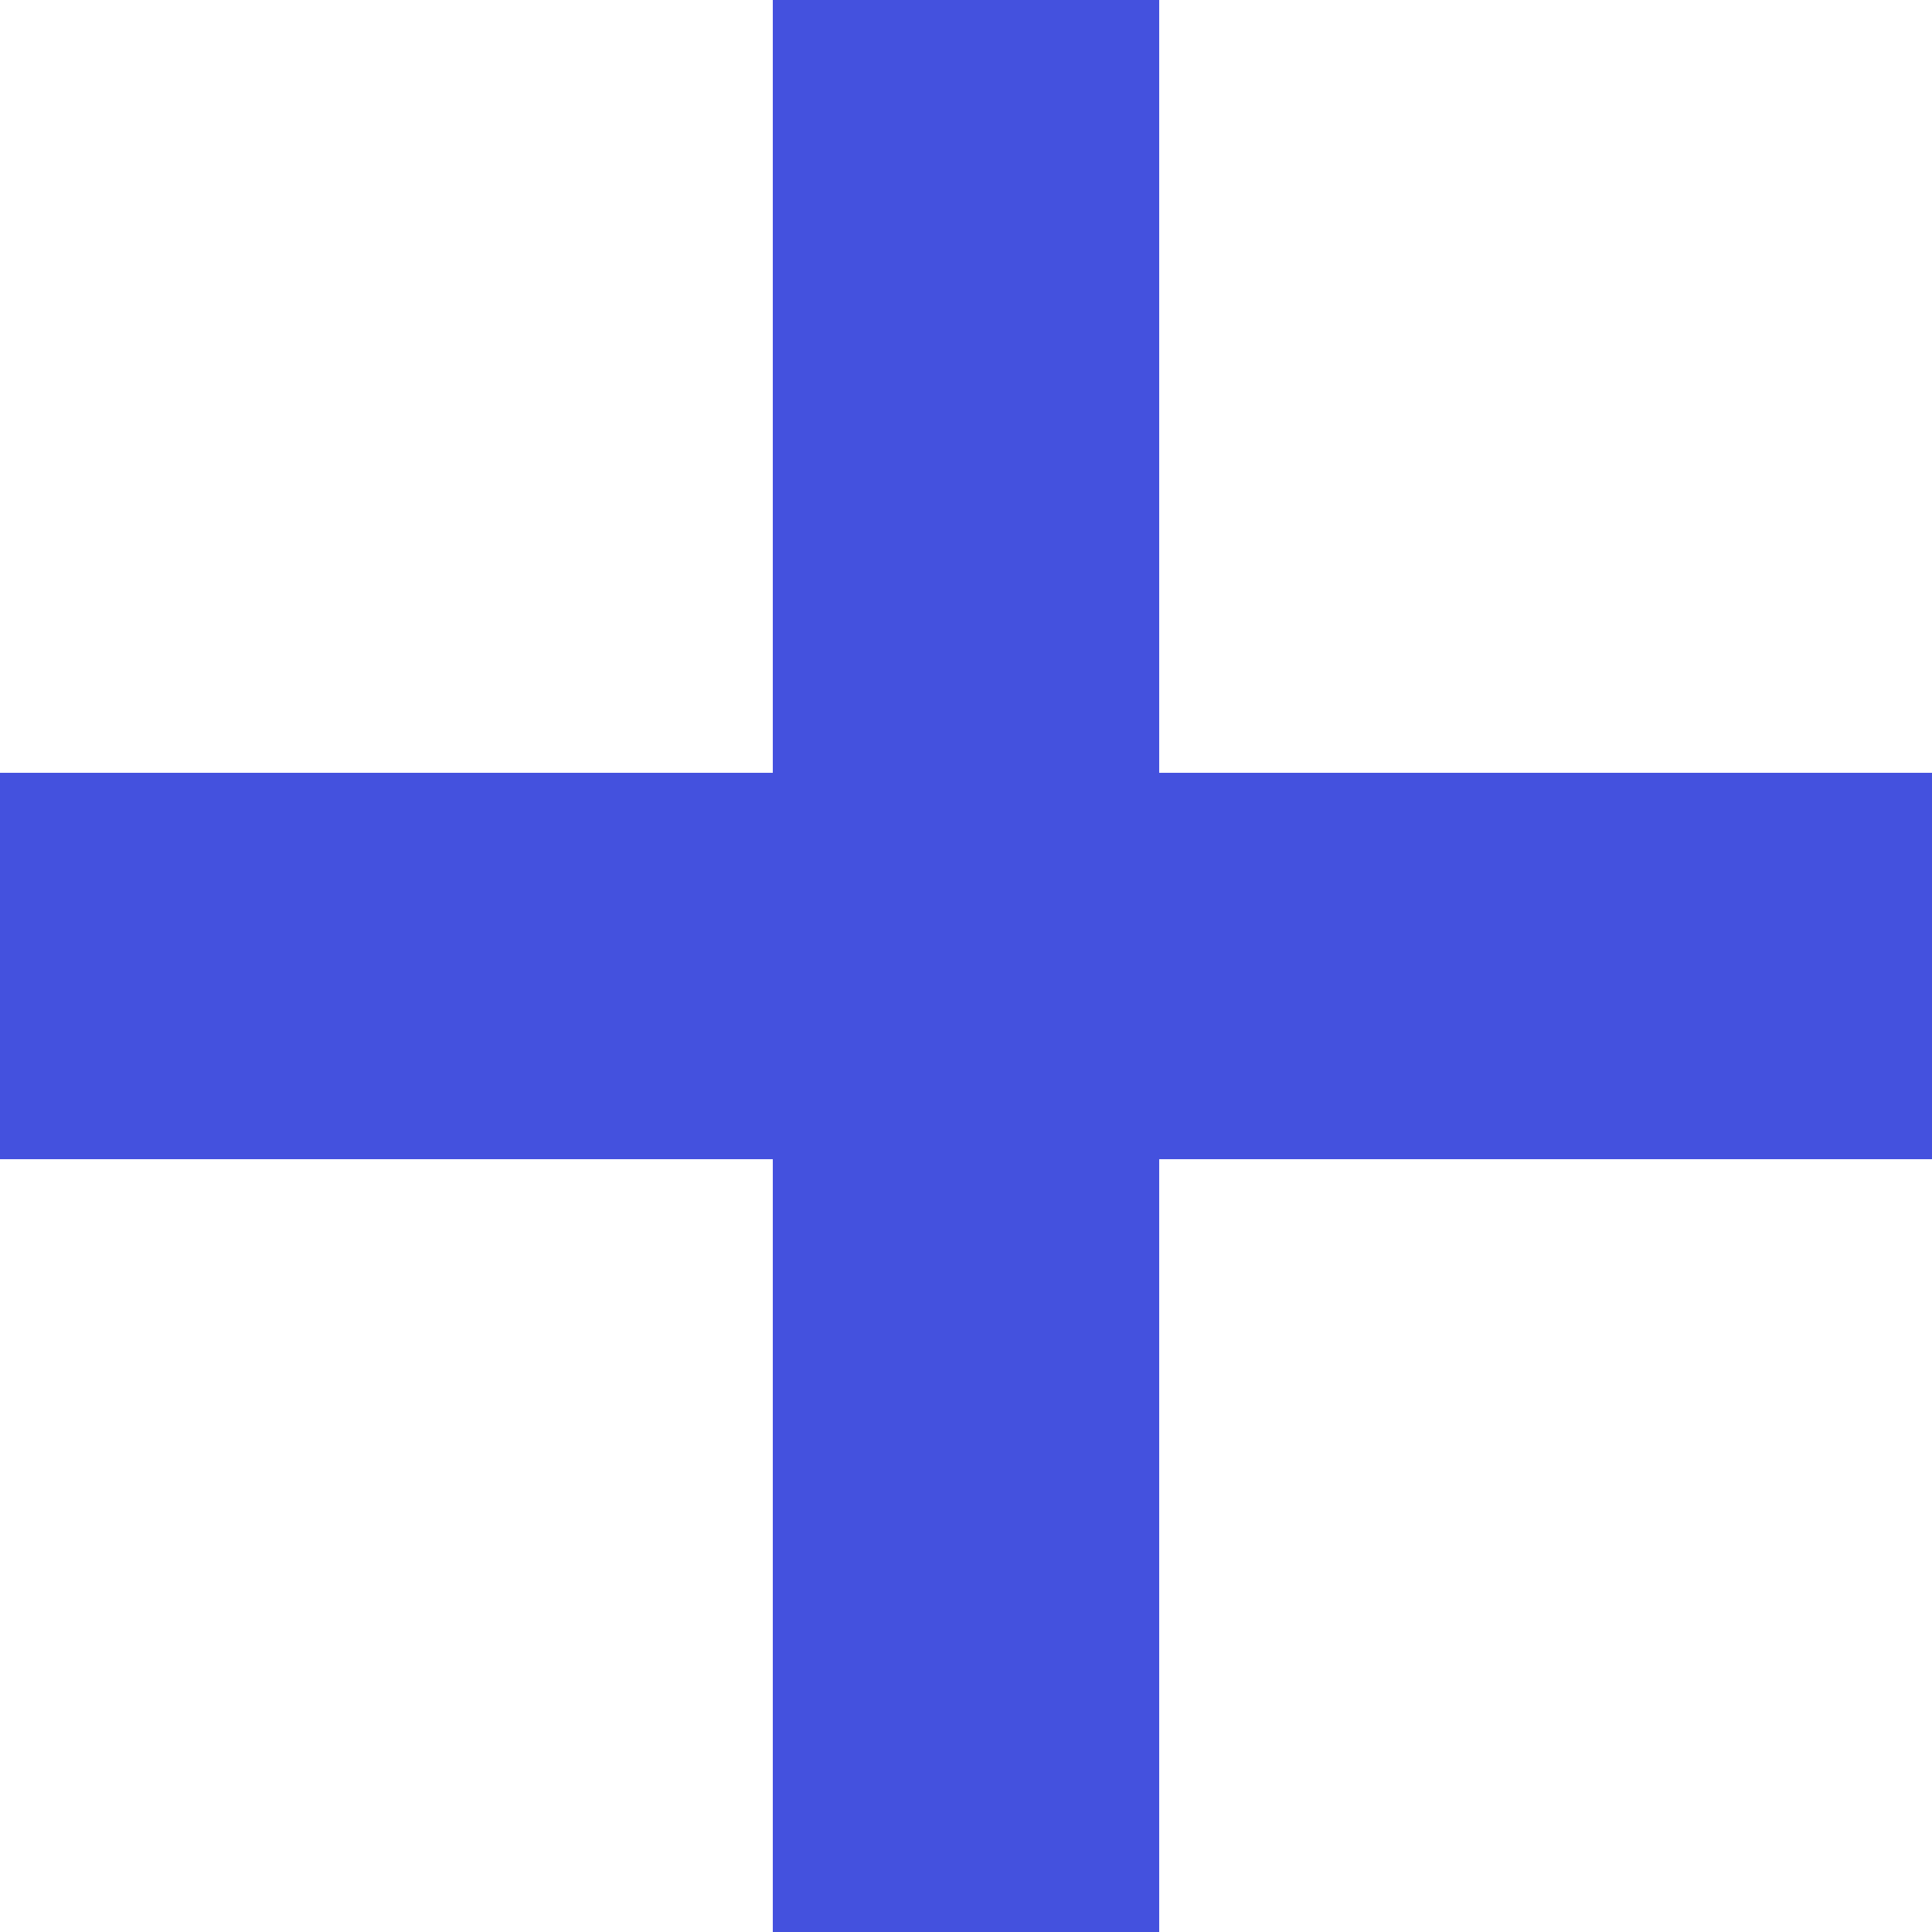
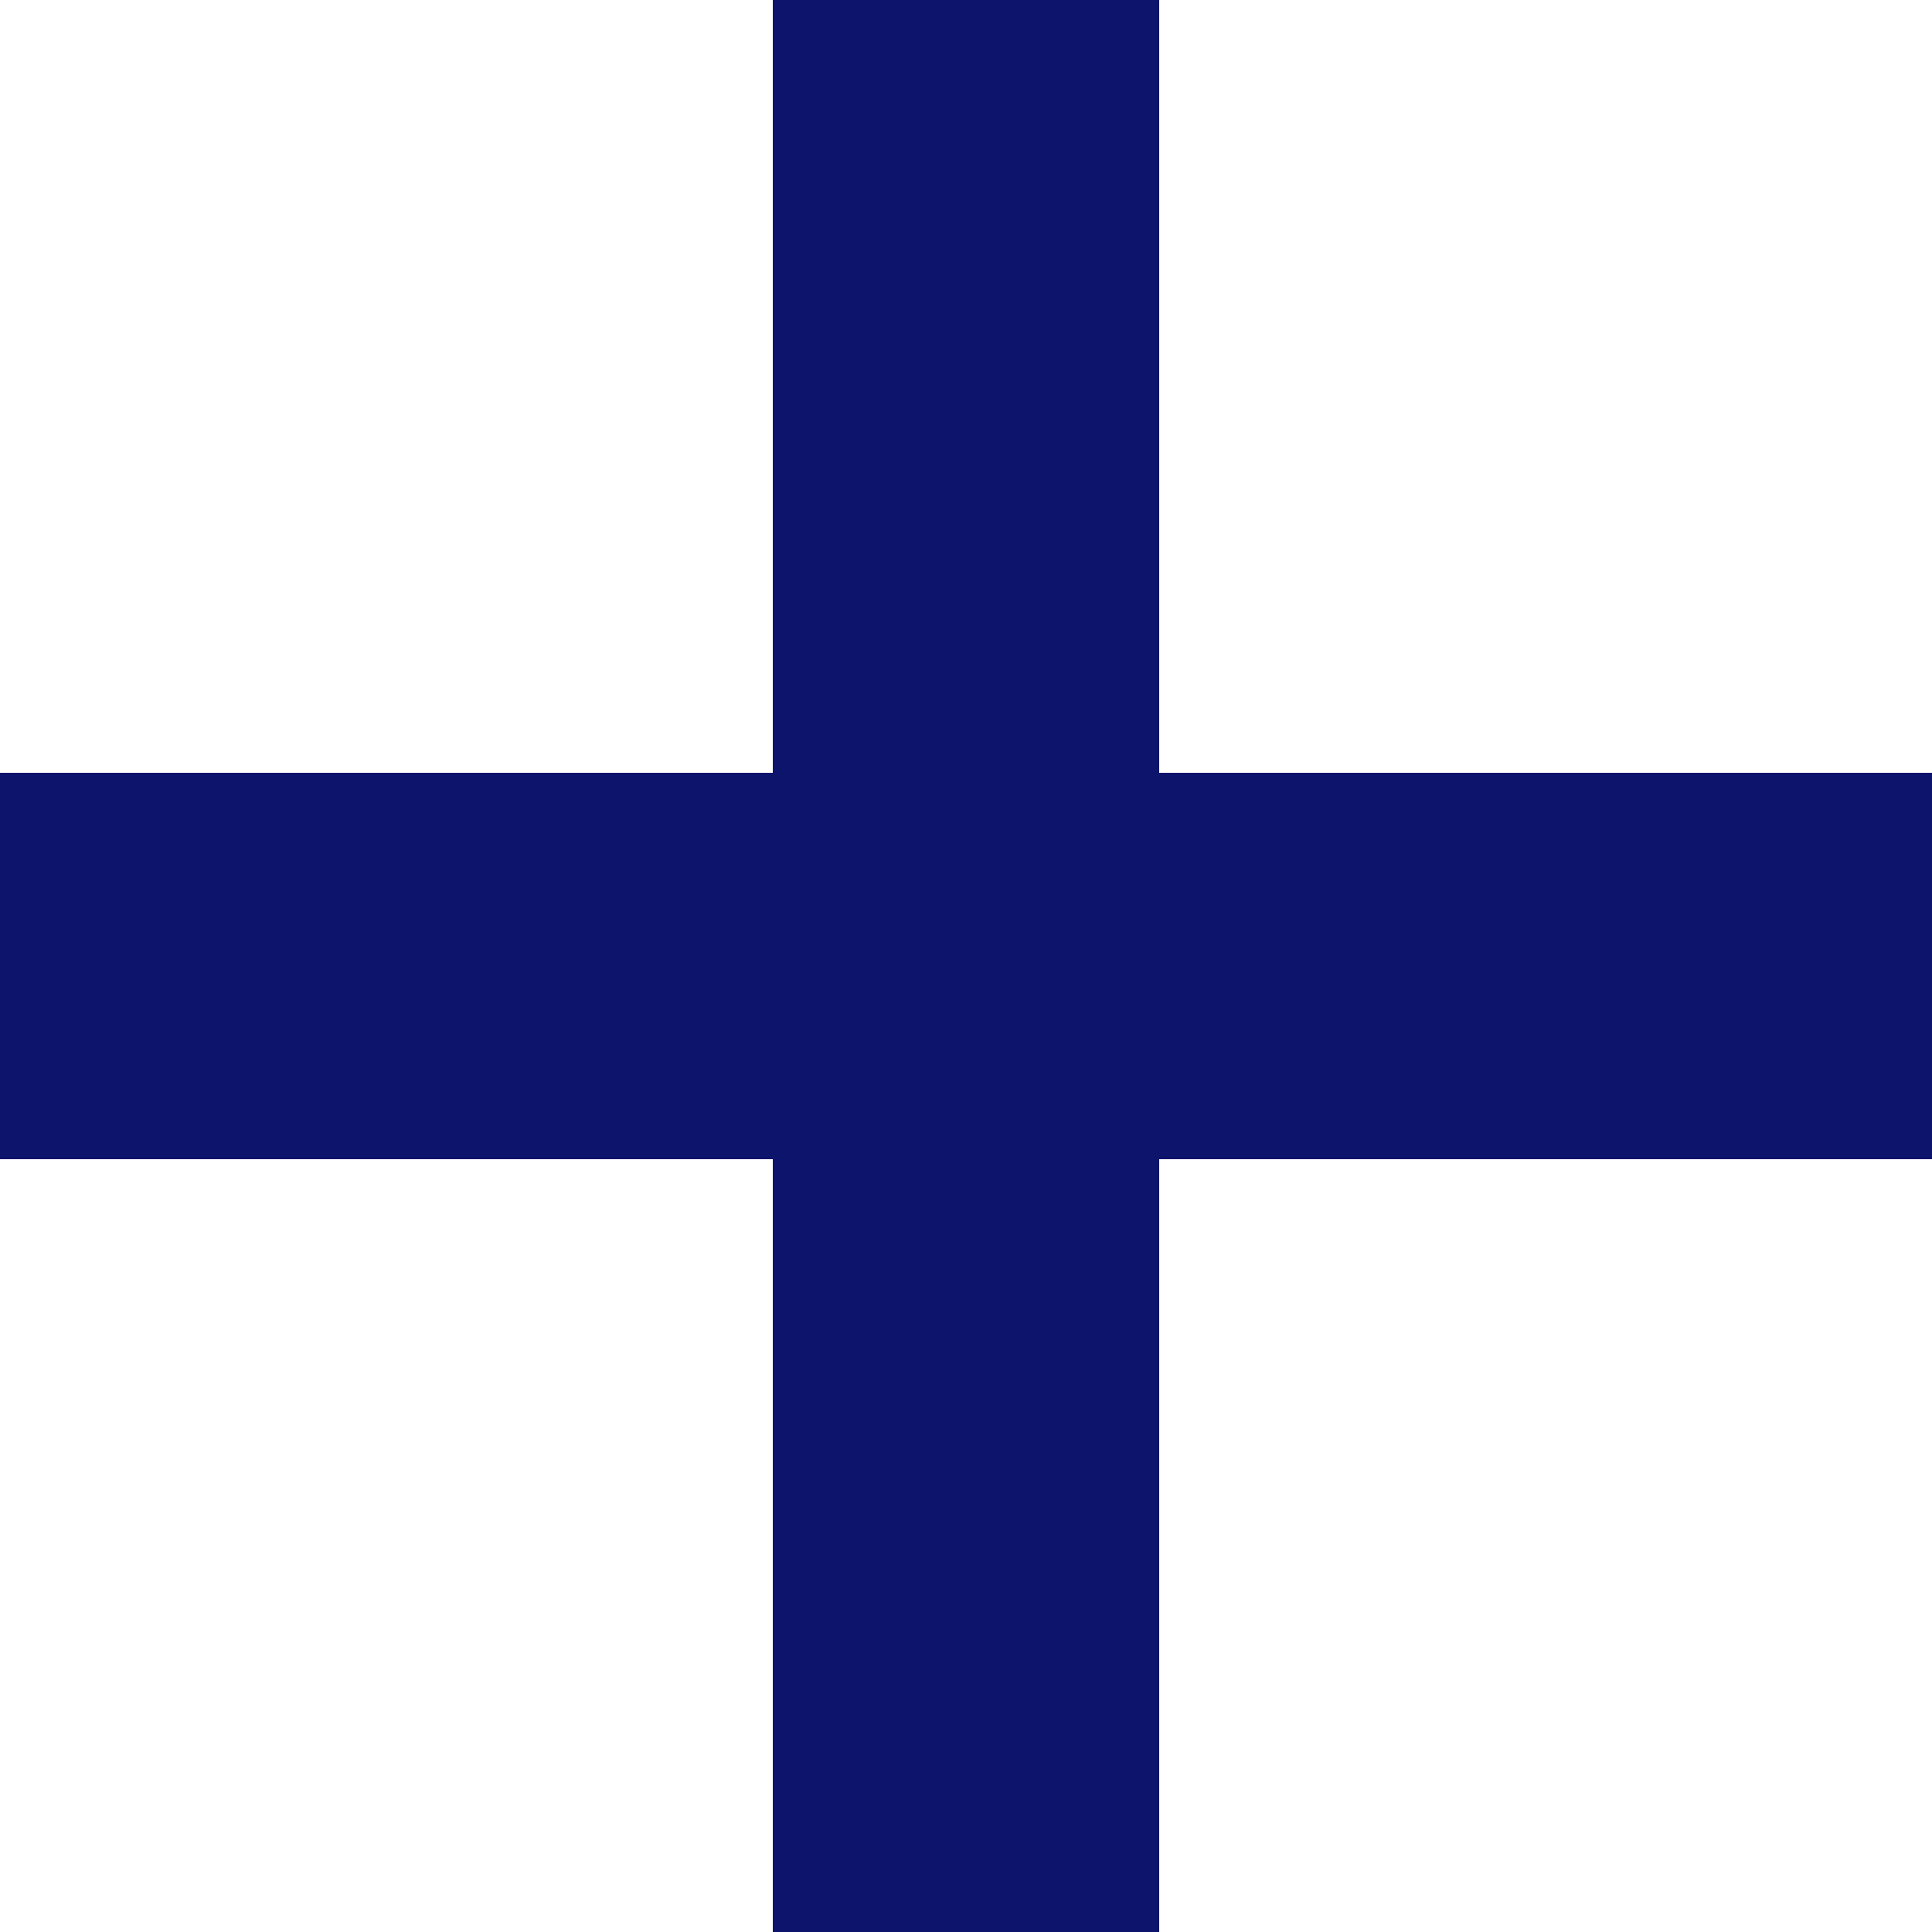
<svg xmlns="http://www.w3.org/2000/svg" width="35" height="35" viewBox="0 0 35 35" fill="none">
-   <rect y="14" width="35" height="7" fill="#4451DE" />
-   <rect x="14" y="35" width="35" height="7" transform="rotate(-90 14 35)" fill="#4451DE" />
+   <rect y="14" width="35" height="7" fill="#0C146B" />
+   <rect x="14" y="35" width="35" height="7" transform="rotate(-90 14 35)" fill="#0C146B" />
</svg>
